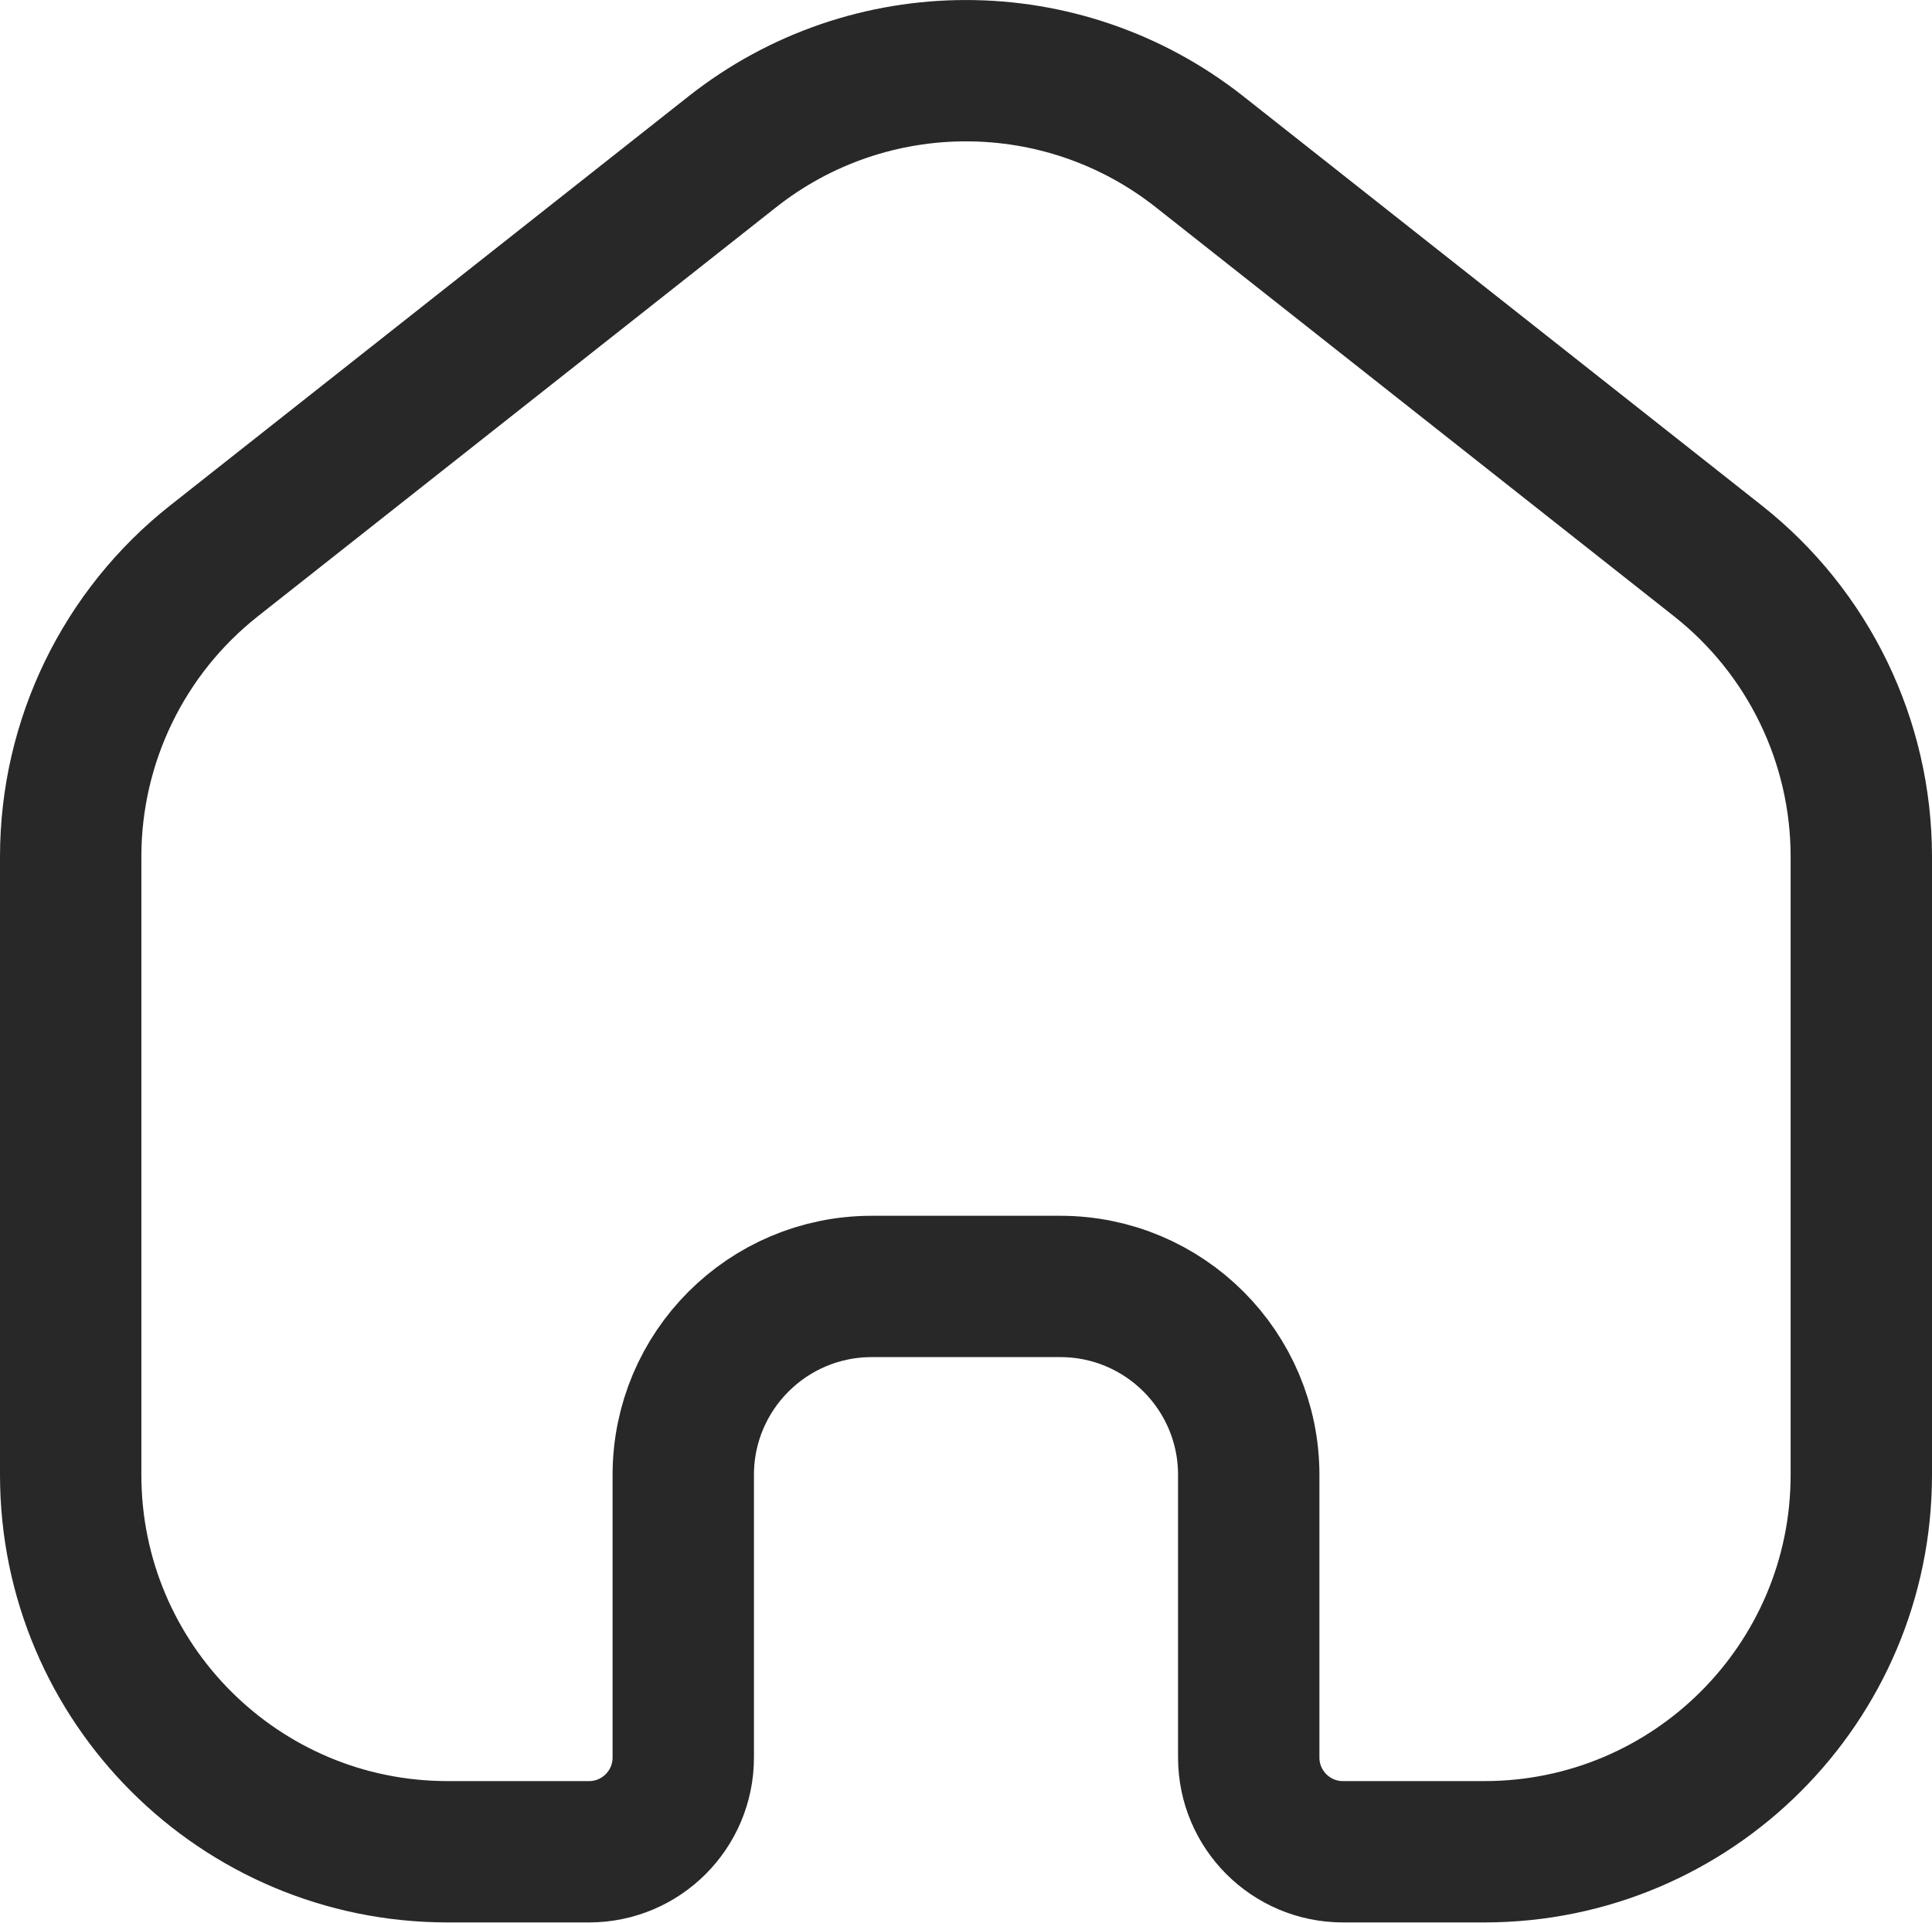
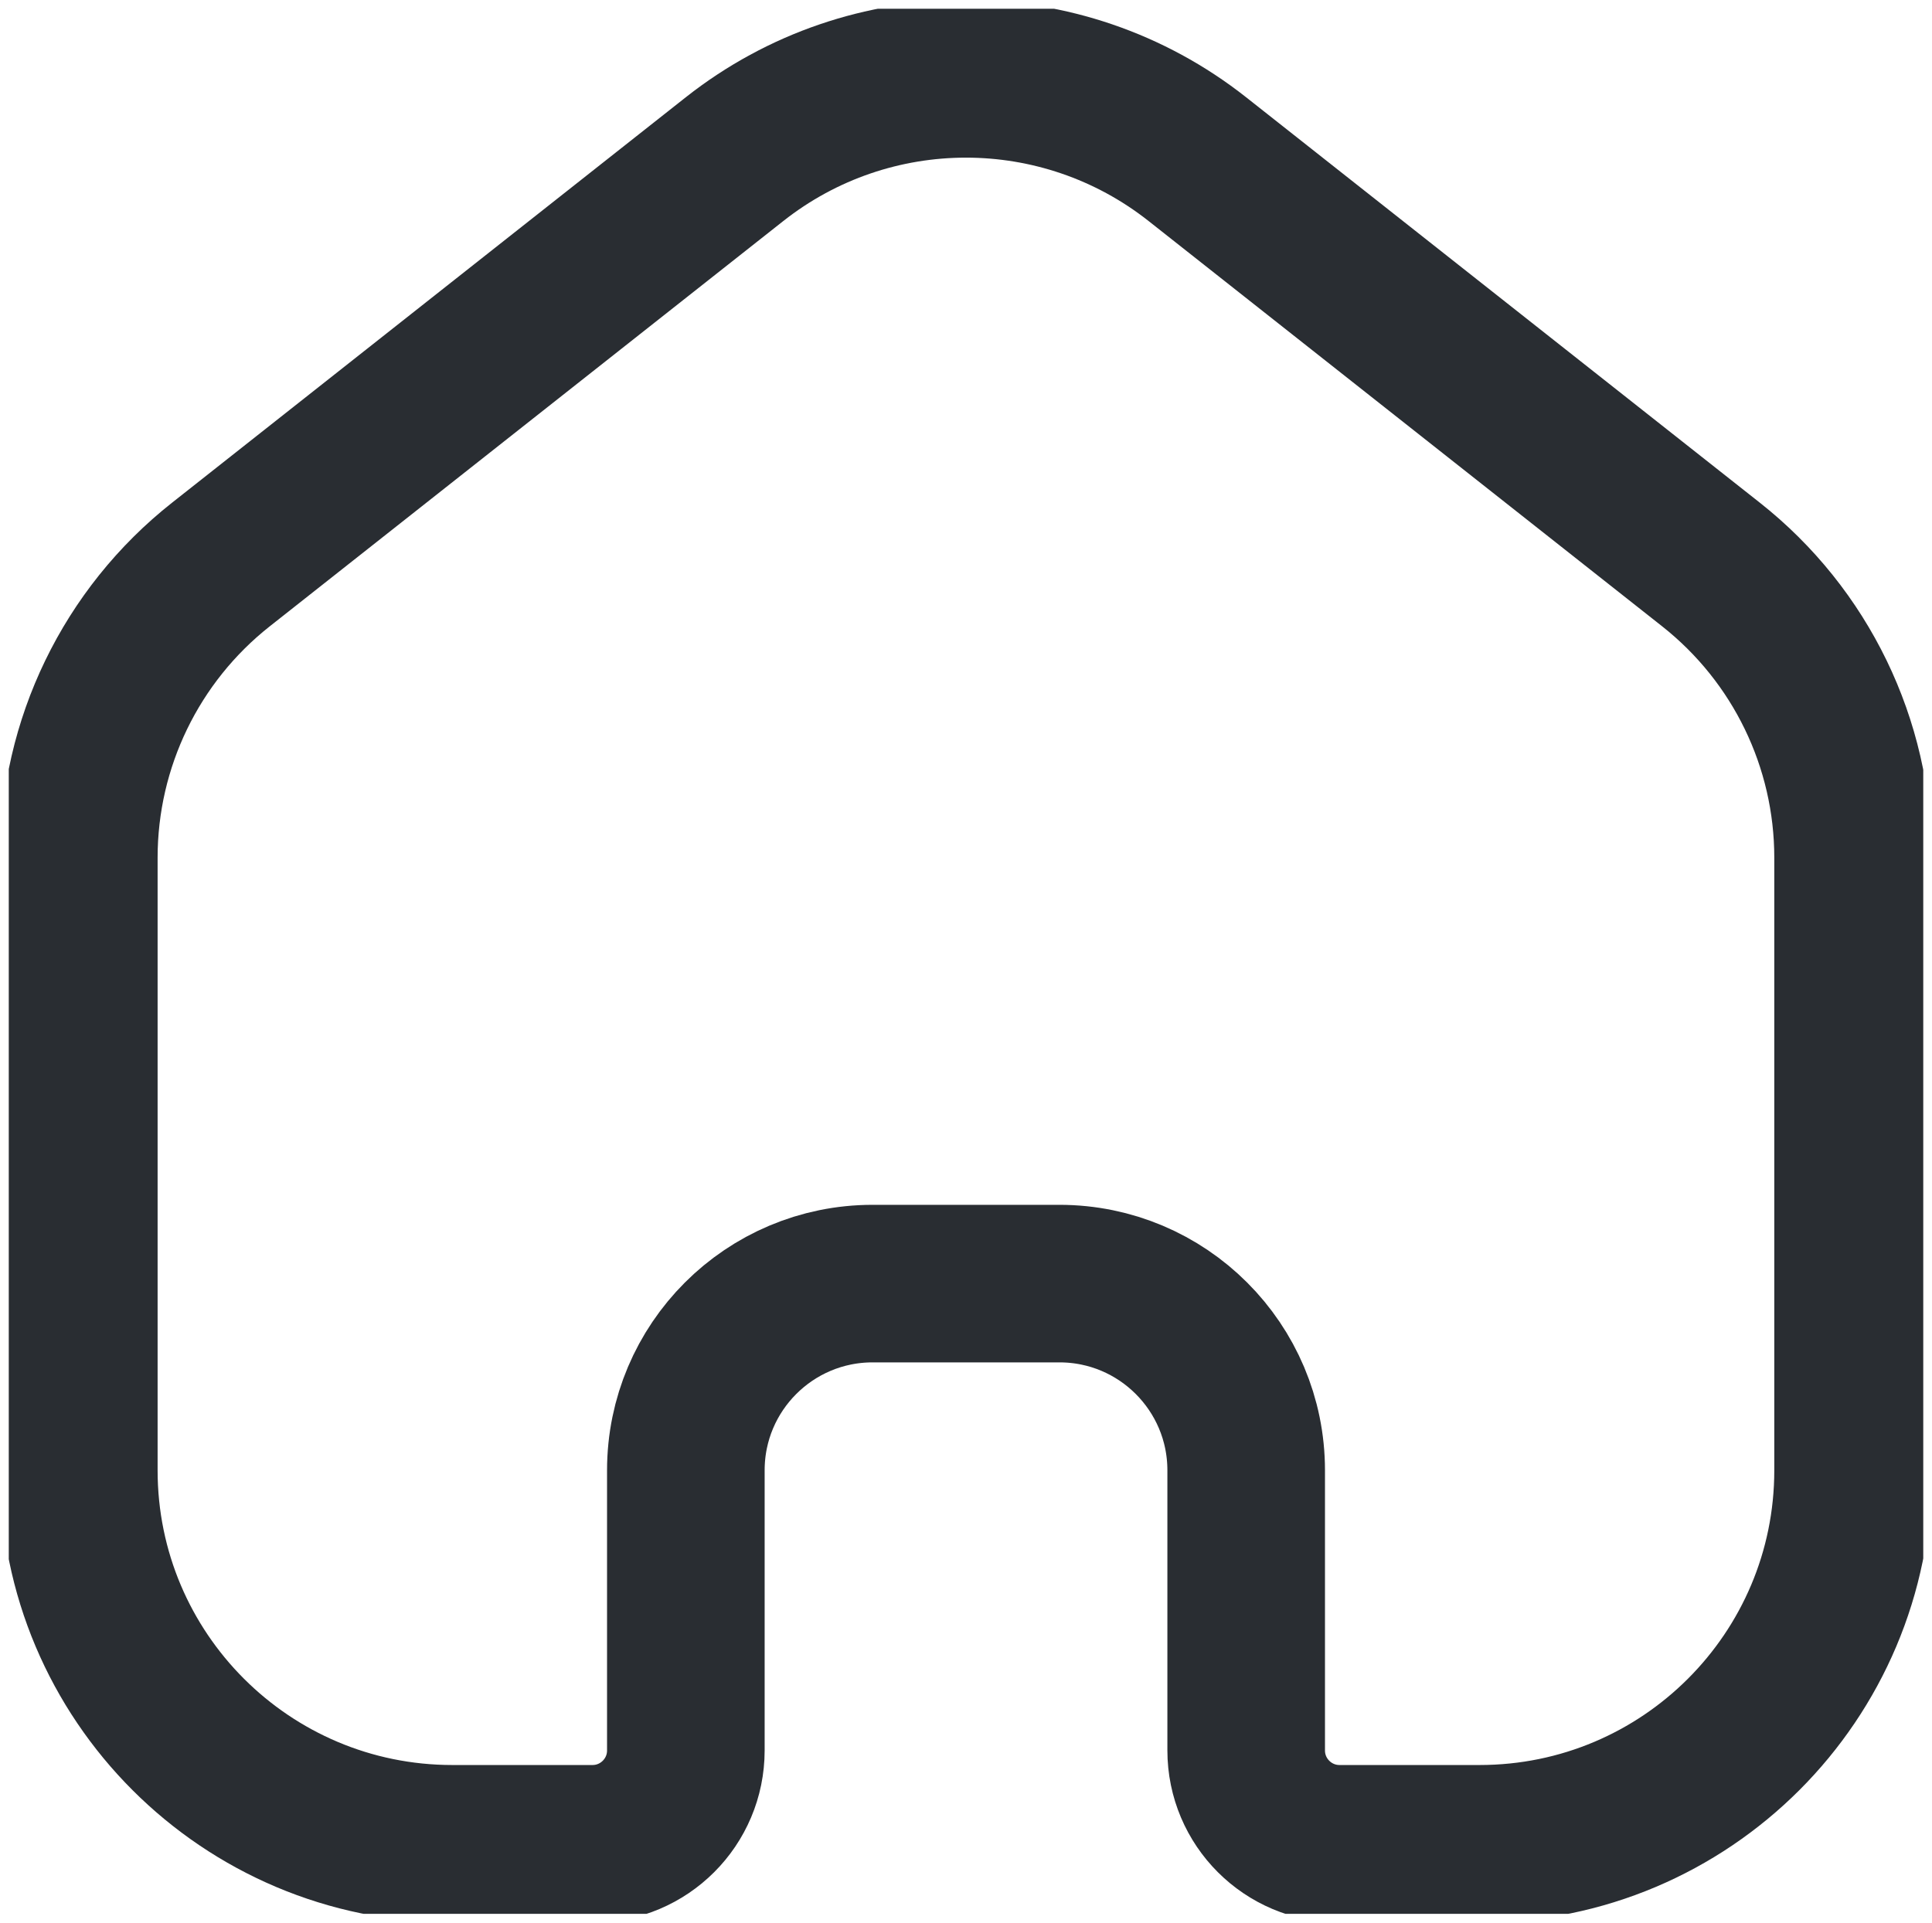
- <svg xmlns="http://www.w3.org/2000/svg" id="Layer_1" data-name="Layer 1" viewBox="0 0 20.5 20.404">
+ <svg xmlns="http://www.w3.org/2000/svg" id="Layer_1" data-name="Layer 1" viewBox="0 0 14.895 14.826">
  <defs>
-     <style>.cls-1{fill:none;stroke:#282828;stroke-width:1.5px;}</style>
+     <style>.cls-1,.cls-3{fill:none;}.cls-2{clip-path:url(#clip-path);}.cls-3{stroke:#292d32;stroke-linecap:round;stroke-linejoin:round;stroke-width:1.215px;}</style>
+     <clipPath id="clip-path" transform="translate(-1.5524 -1.08736)">
+       <rect class="cls-1" x="1.62" y="1.155" width="14.76" height="14.691" />
+     </clipPath>
  </defs>
-   <path class="cls-1" d="M2.5,10.938A4,4,0,0,1,4.021,7.799l5.5-4.342a4,4,0,0,1,4.957,0l5.5,4.342A4,4,0,0,1,21.5,10.938V17.5a4,4,0,0,1-4,4H16a1,1,0,0,1-1-1v-3a2,2,0,0,0-2-2H11a2,2,0,0,0-2,2v3a1,1,0,0,1-1,1H6.5a4,4,0,0,1-4-4Z" transform="translate(-1.75 -1.8463)" />
+   <g class="cls-2">
+     <path class="cls-3" d="M2.16,7.701A2.88,2.88,0,0,1,3.255,5.441l3.96-3.126a2.88,2.88,0,0,1,3.569,0l3.96,3.126a2.88,2.88,0,0,1,1.095,2.26V12.426a2.88,2.88,0,0,1-2.88,2.88H11.88a.72.72,0,0,1-.72-.72v-2.16a1.44,1.44,0,0,0-1.44-1.44H8.28a1.44,1.44,0,0,0-1.44,1.44v2.16a.72.72,0,0,1-.72.72h-1.08a2.88,2.88,0,0,1-2.88-2.88Z" transform="translate(-1.5524 -1.08736)" />
+   </g>
</svg>
